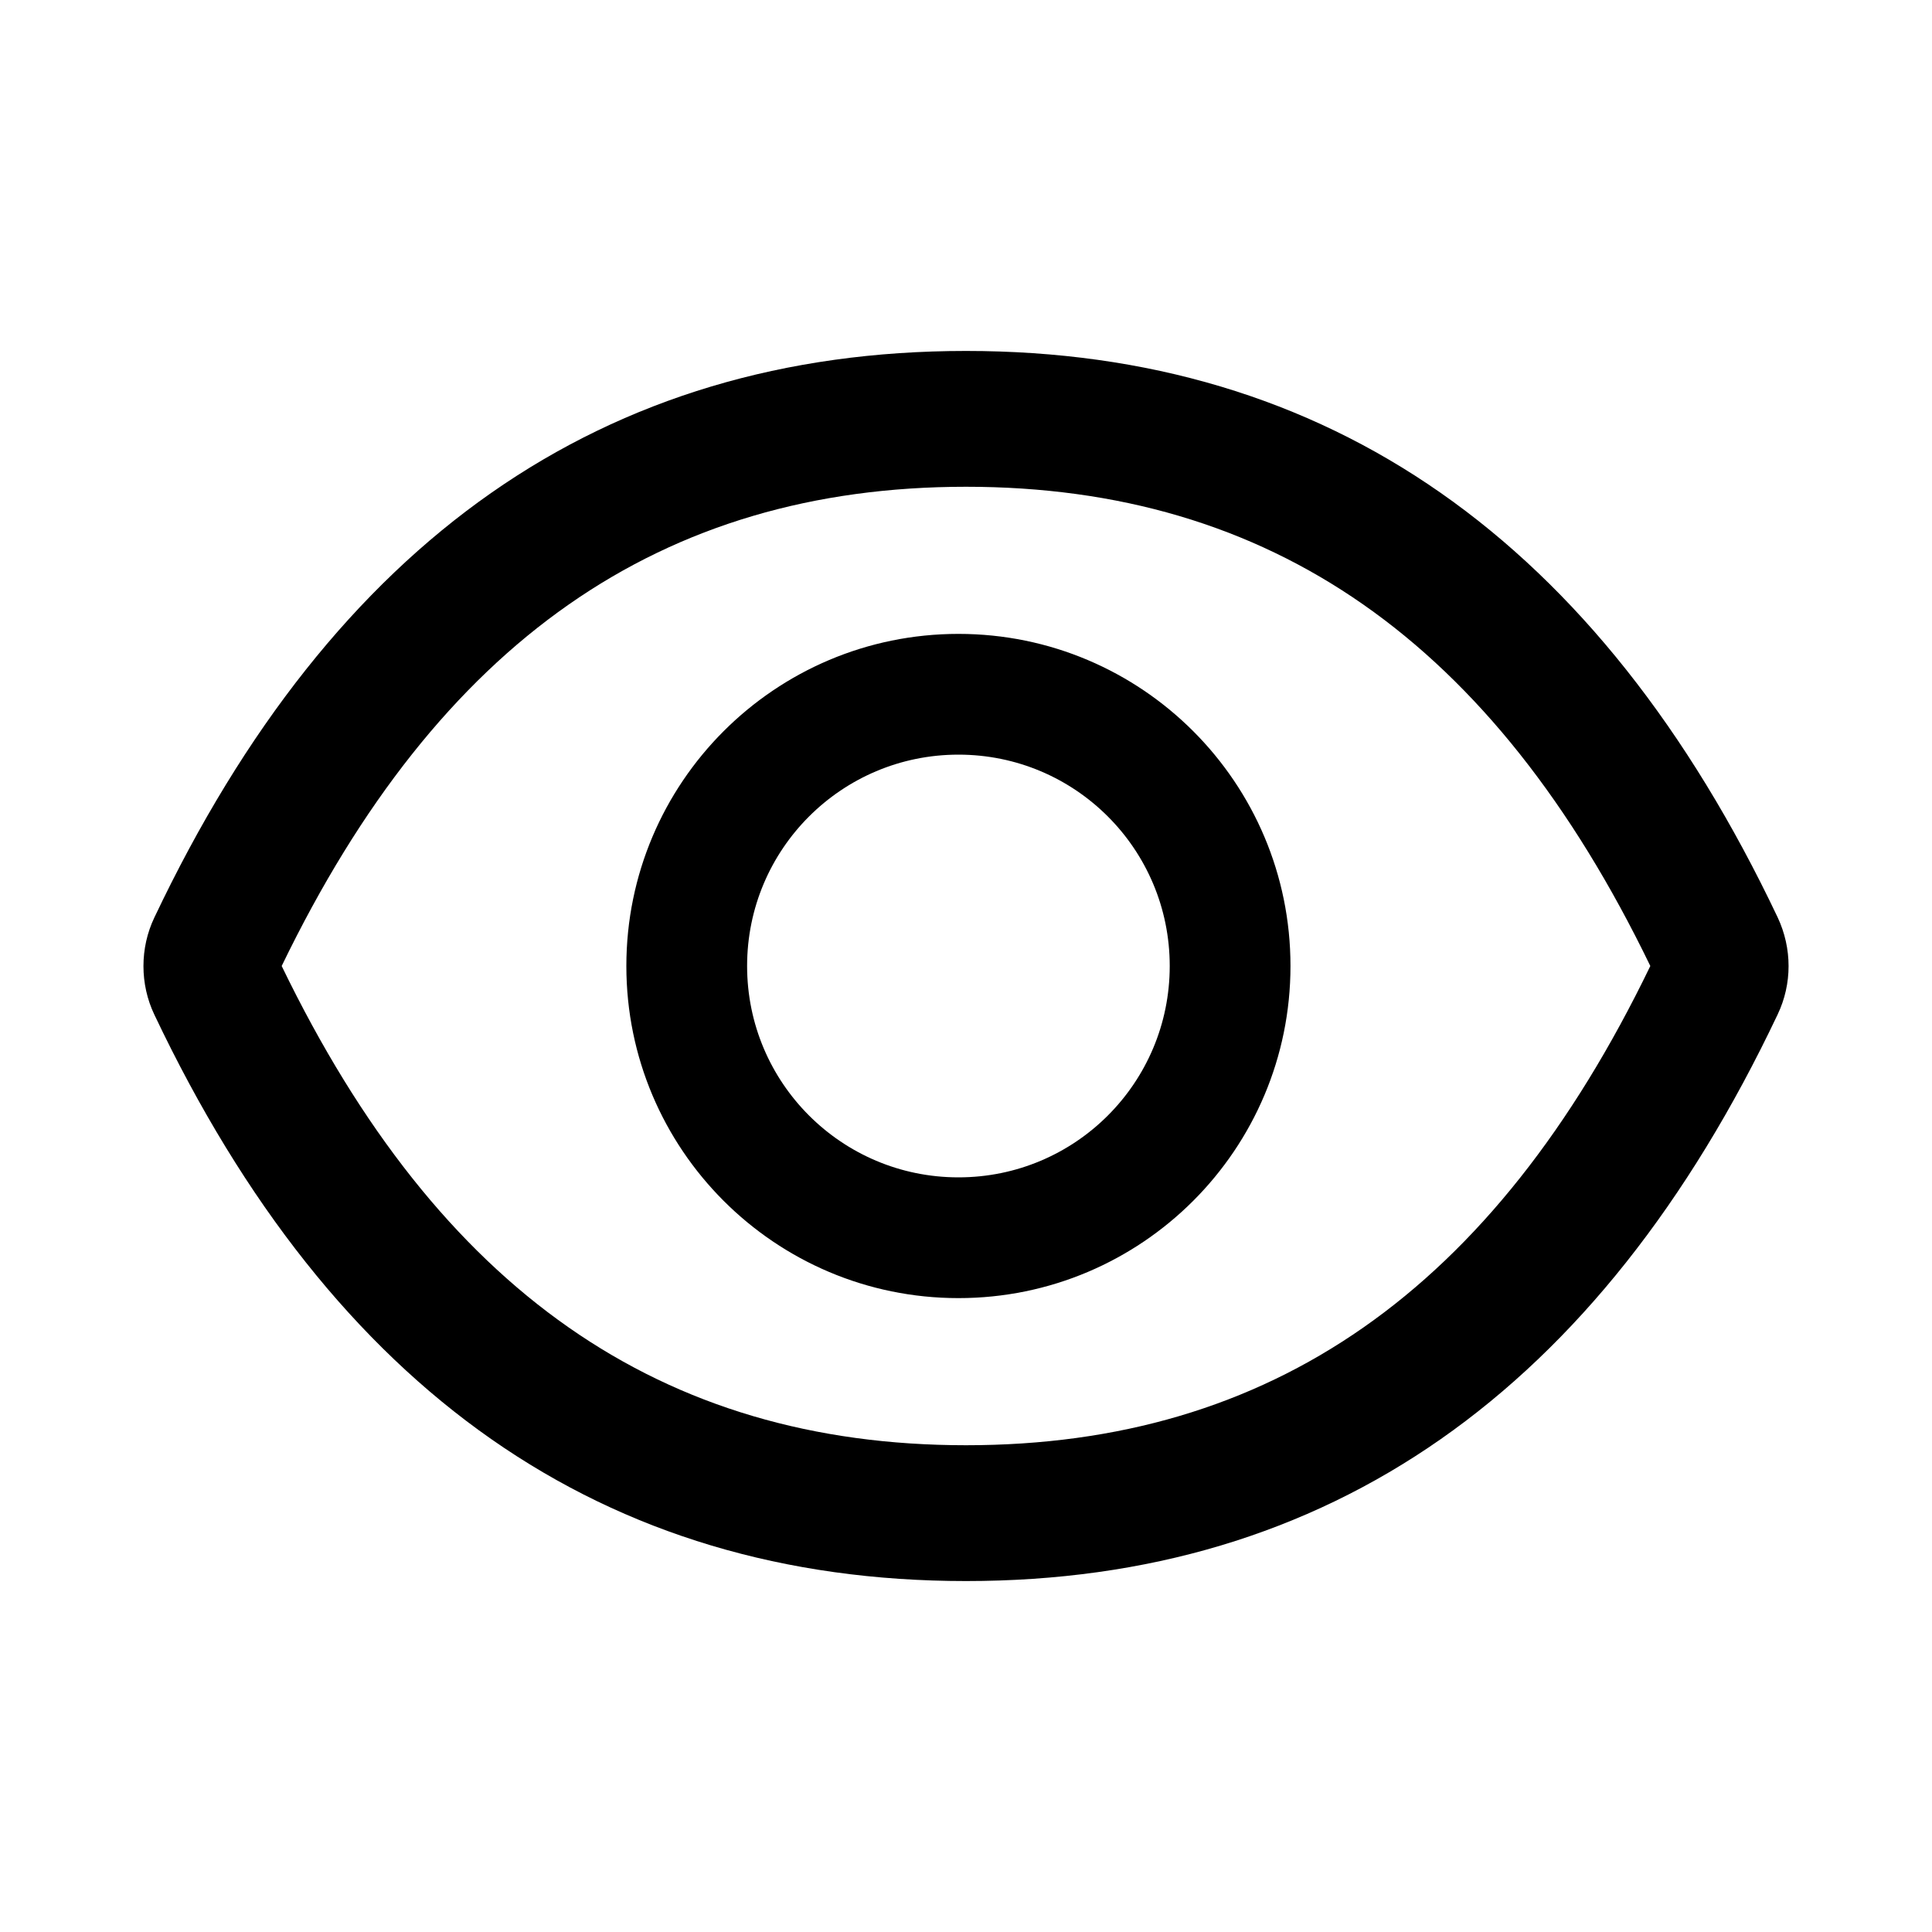
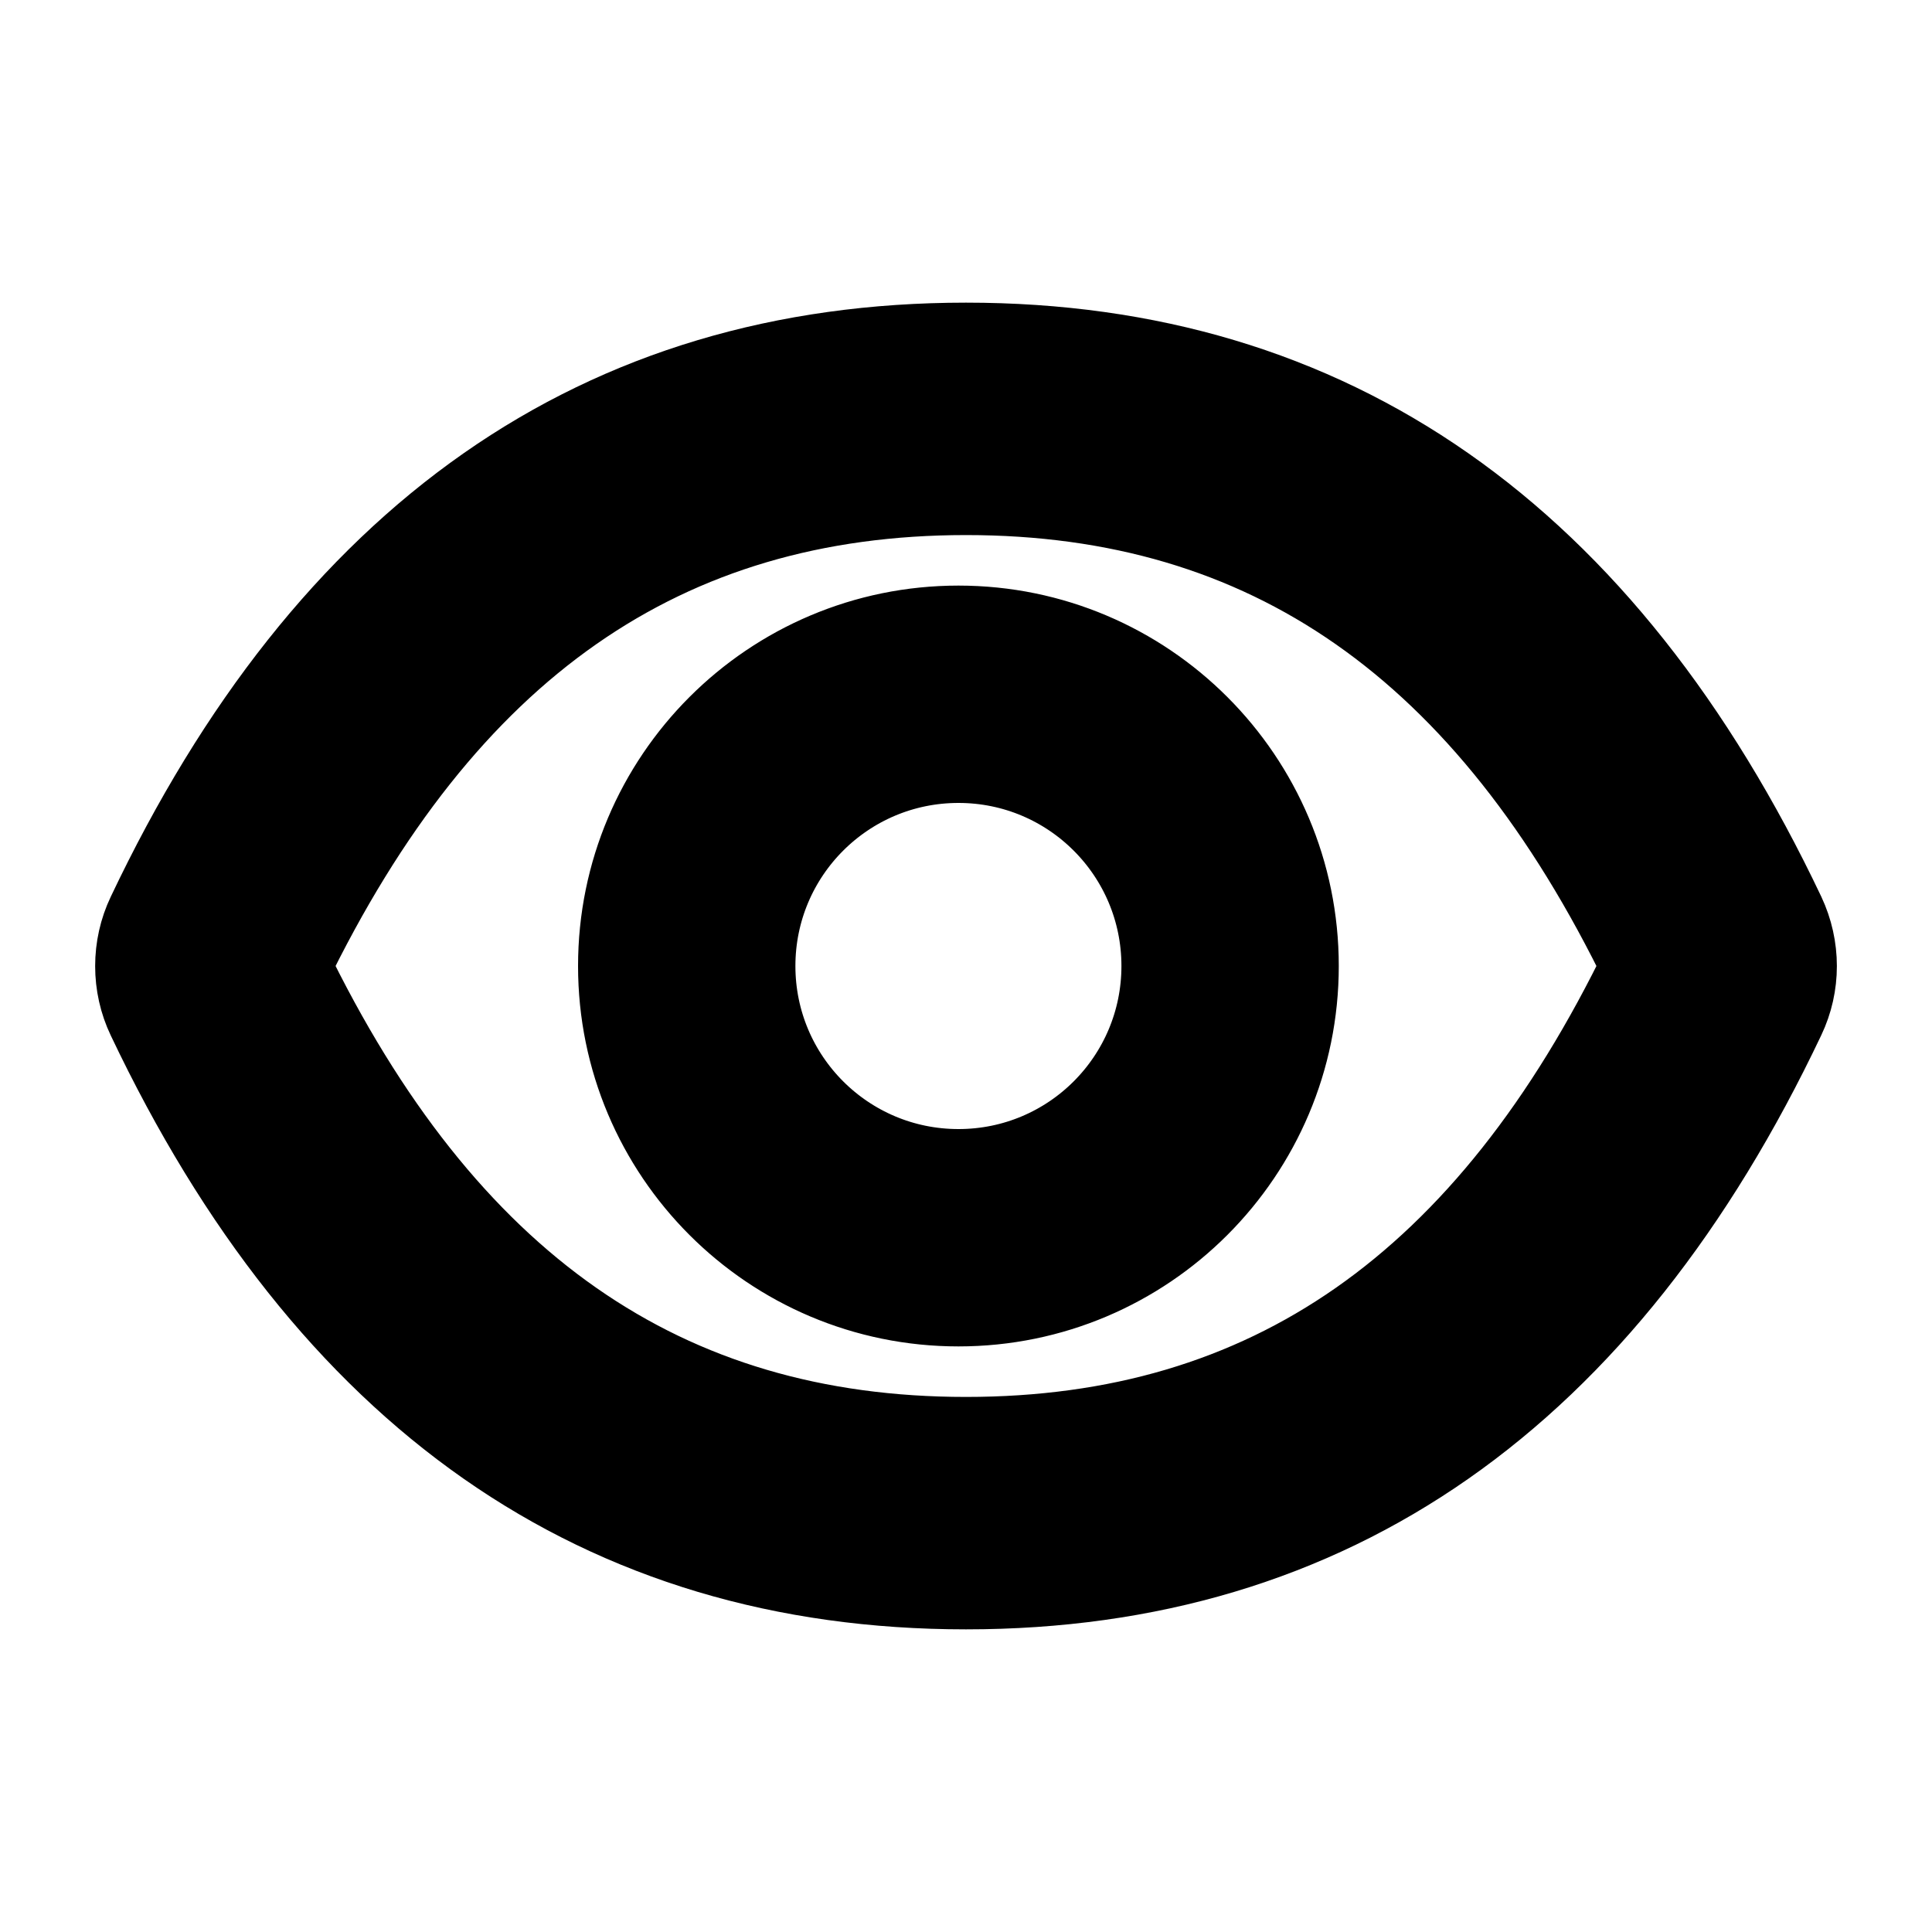
<svg xmlns="http://www.w3.org/2000/svg" width="20" height="20" viewBox="0 0 20 20">
-   <path d="M18.402 9.496C16.551 5.596 13.752 3.633 10 3.633C6.246 3.633 3.449 5.596 1.598 9.498C1.523 9.655 1.485 9.827 1.485 10.001C1.485 10.175 1.523 10.347 1.598 10.504C3.449 14.404 6.248 16.367 10 16.367C13.754 16.367 16.551 14.404 18.402 10.502C18.553 10.185 18.553 9.818 18.402 9.496ZM10 14.961C6.85 14.961 4.543 13.363 2.916 10C4.543 6.637 6.85 5.039 10 5.039C13.15 5.039 15.457 6.637 17.084 10C15.459 13.363 13.152 14.961 10 14.961ZM9.922 6.562C8.023 6.562 6.484 8.102 6.484 10C6.484 11.898 8.023 13.438 9.922 13.438C11.82 13.438 13.359 11.898 13.359 10C13.359 8.102 11.82 6.562 9.922 6.562ZM9.922 12.188C8.713 12.188 7.734 11.209 7.734 10C7.734 8.791 8.713 7.812 9.922 7.812C11.131 7.812 12.109 8.791 12.109 10C12.109 11.209 11.131 12.188 9.922 12.188Z" />
+   <path d="M18.402 9.496C16.551 5.596 13.752 3.633 10 3.633C6.246 3.633 3.449 5.596 1.598 9.498C1.523 9.655 1.485 9.827 1.485 10.001C1.485 10.175 1.523 10.347 1.598 10.504C3.449 14.404 6.248 16.367 10 16.367C13.754 16.367 16.551 14.404 18.402 10.502C18.553 10.185 18.553 9.818 18.402 9.496ZM10 14.961C6.85 14.961 4.543 13.363 2.916 10C4.543 6.637 6.85 5.039 10 5.039C13.15 5.039 15.457 6.637 17.084 10C15.459 13.363 13.152 14.961 10 14.961ZM9.922 6.562C8.023 6.562 6.484 8.102 6.484 10C6.484 11.898 8.023 13.438 9.922 13.438C11.82 13.438 13.359 11.898 13.359 10C13.359 8.102 11.82 6.562 9.922 6.562ZM9.922 12.188C8.713 12.188 7.734 11.209 7.734 10C7.734 8.791 8.713 7.812 9.922 7.812C11.131 7.812 12.109 8.791 12.109 10C12.109 11.209 11.131 12.188 9.922 12.188Z" stroke="currentColor" />
</svg>
